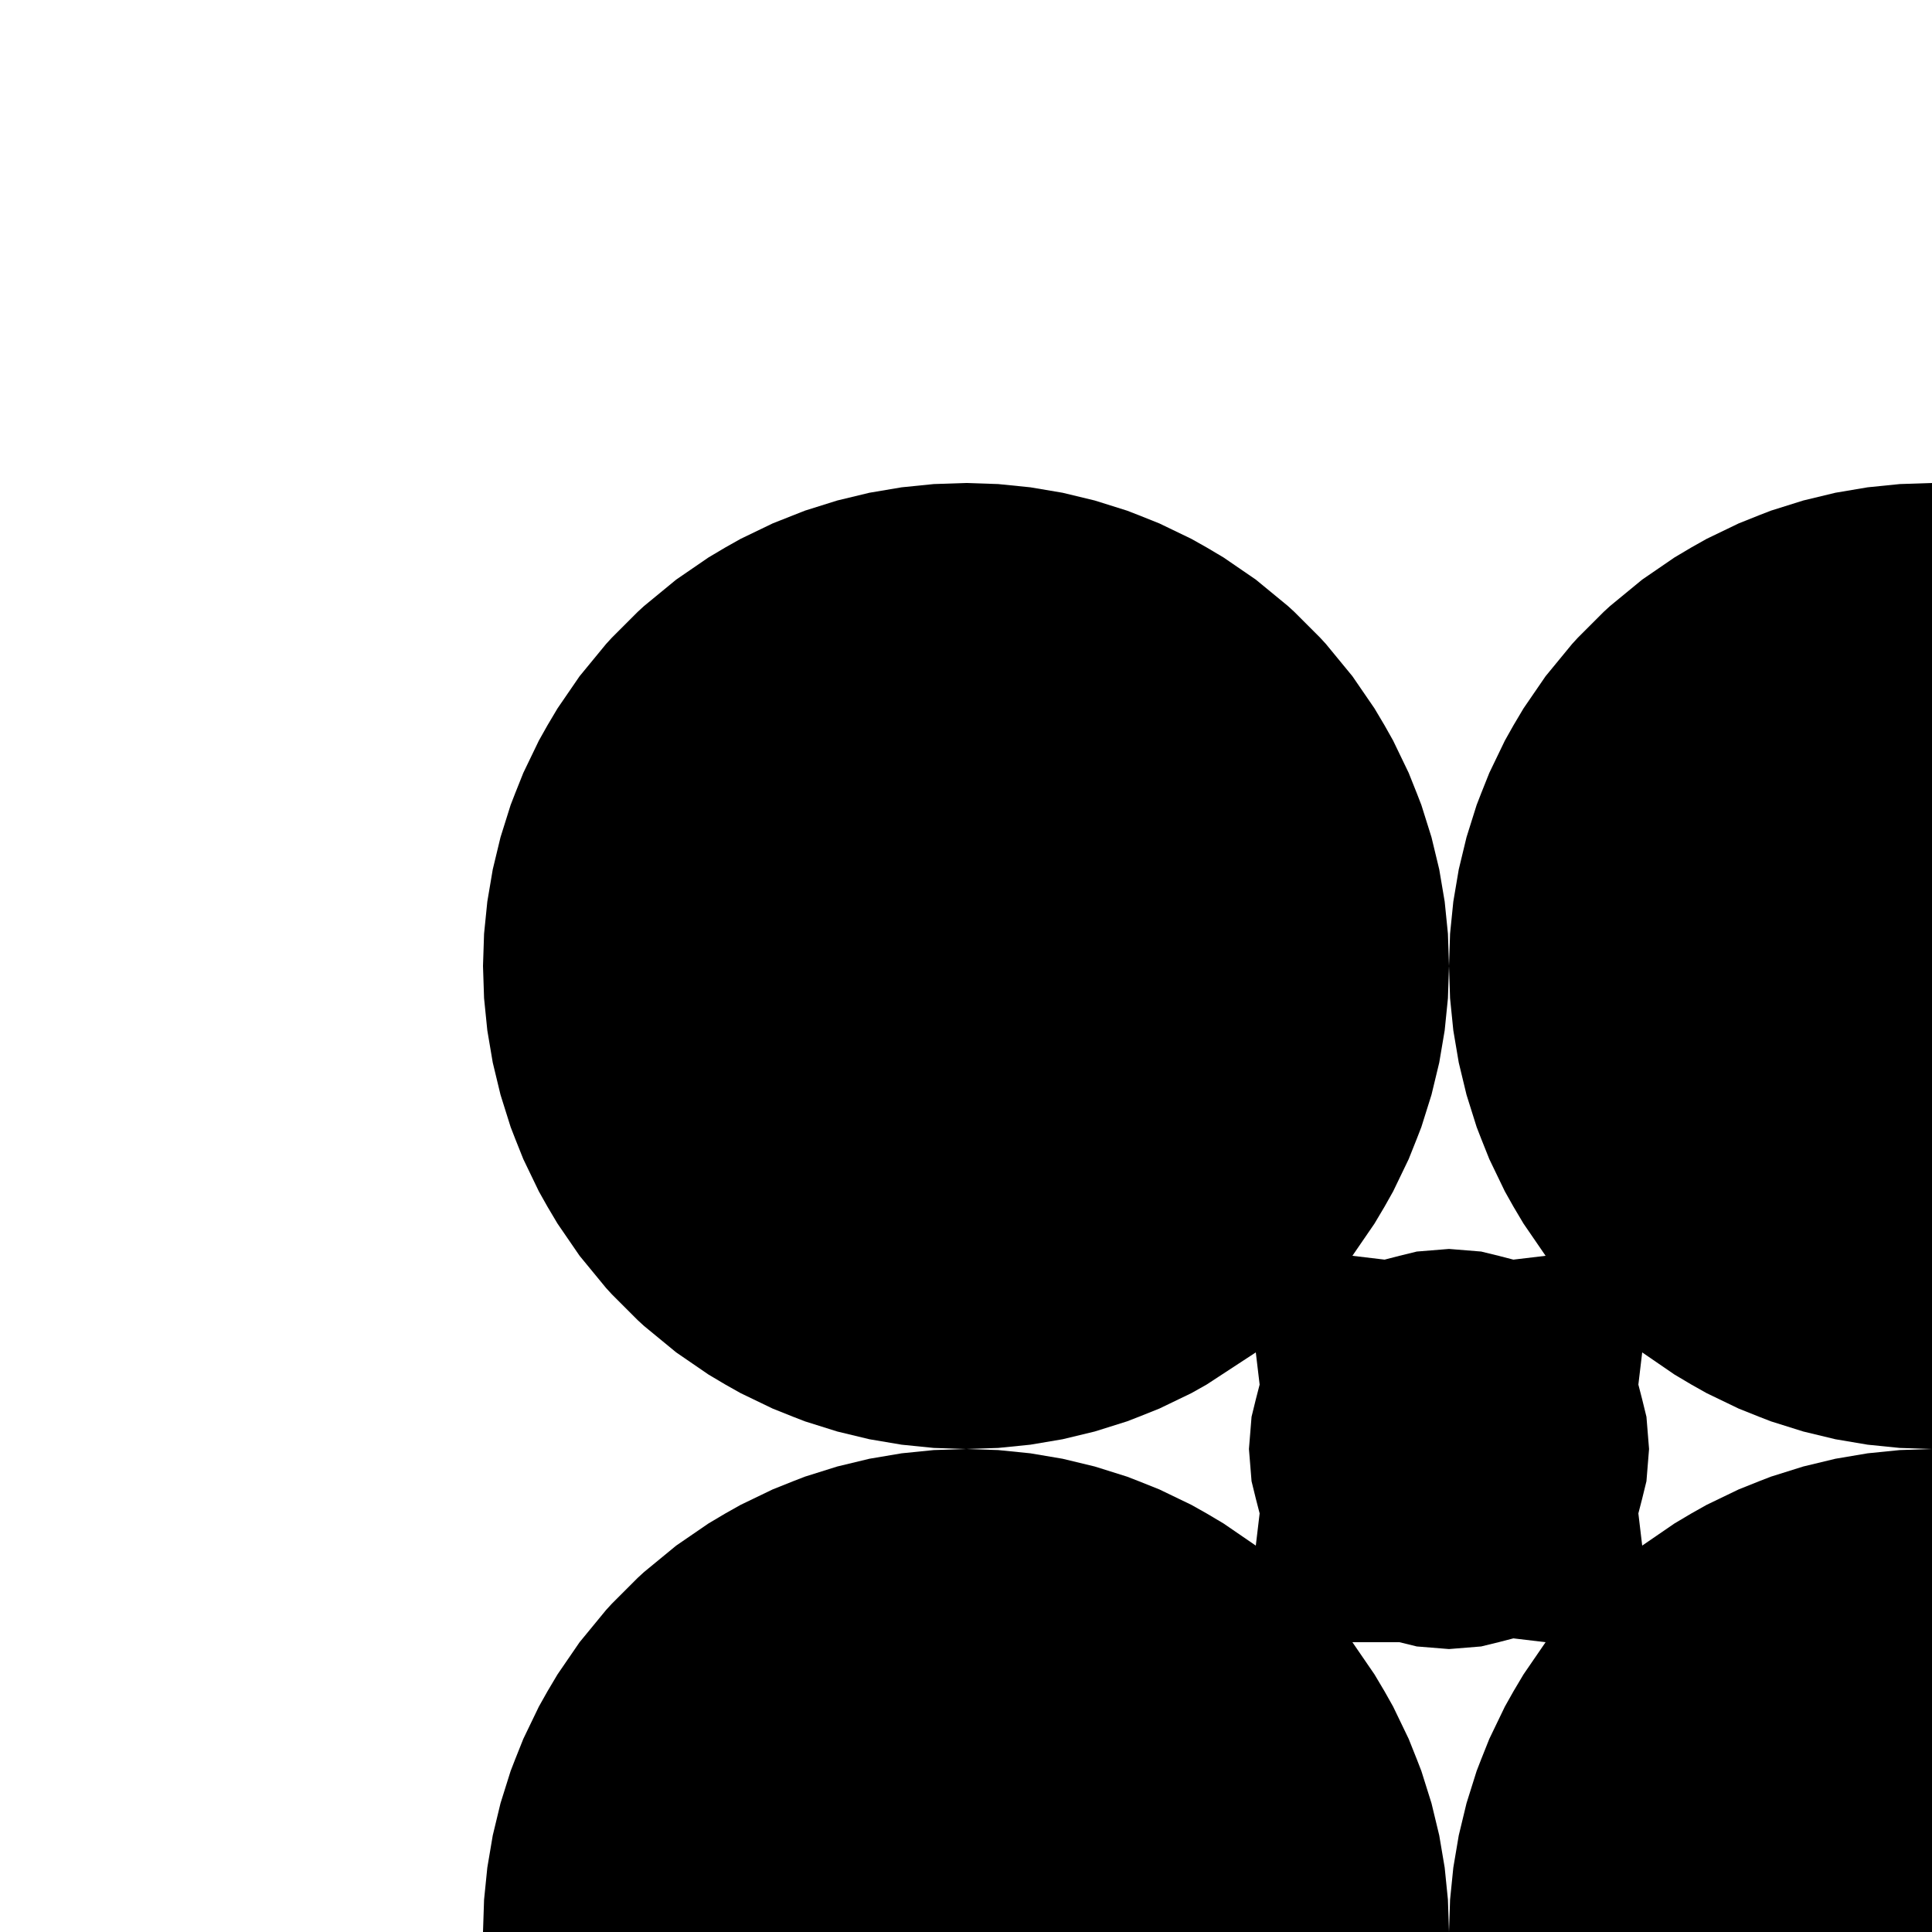
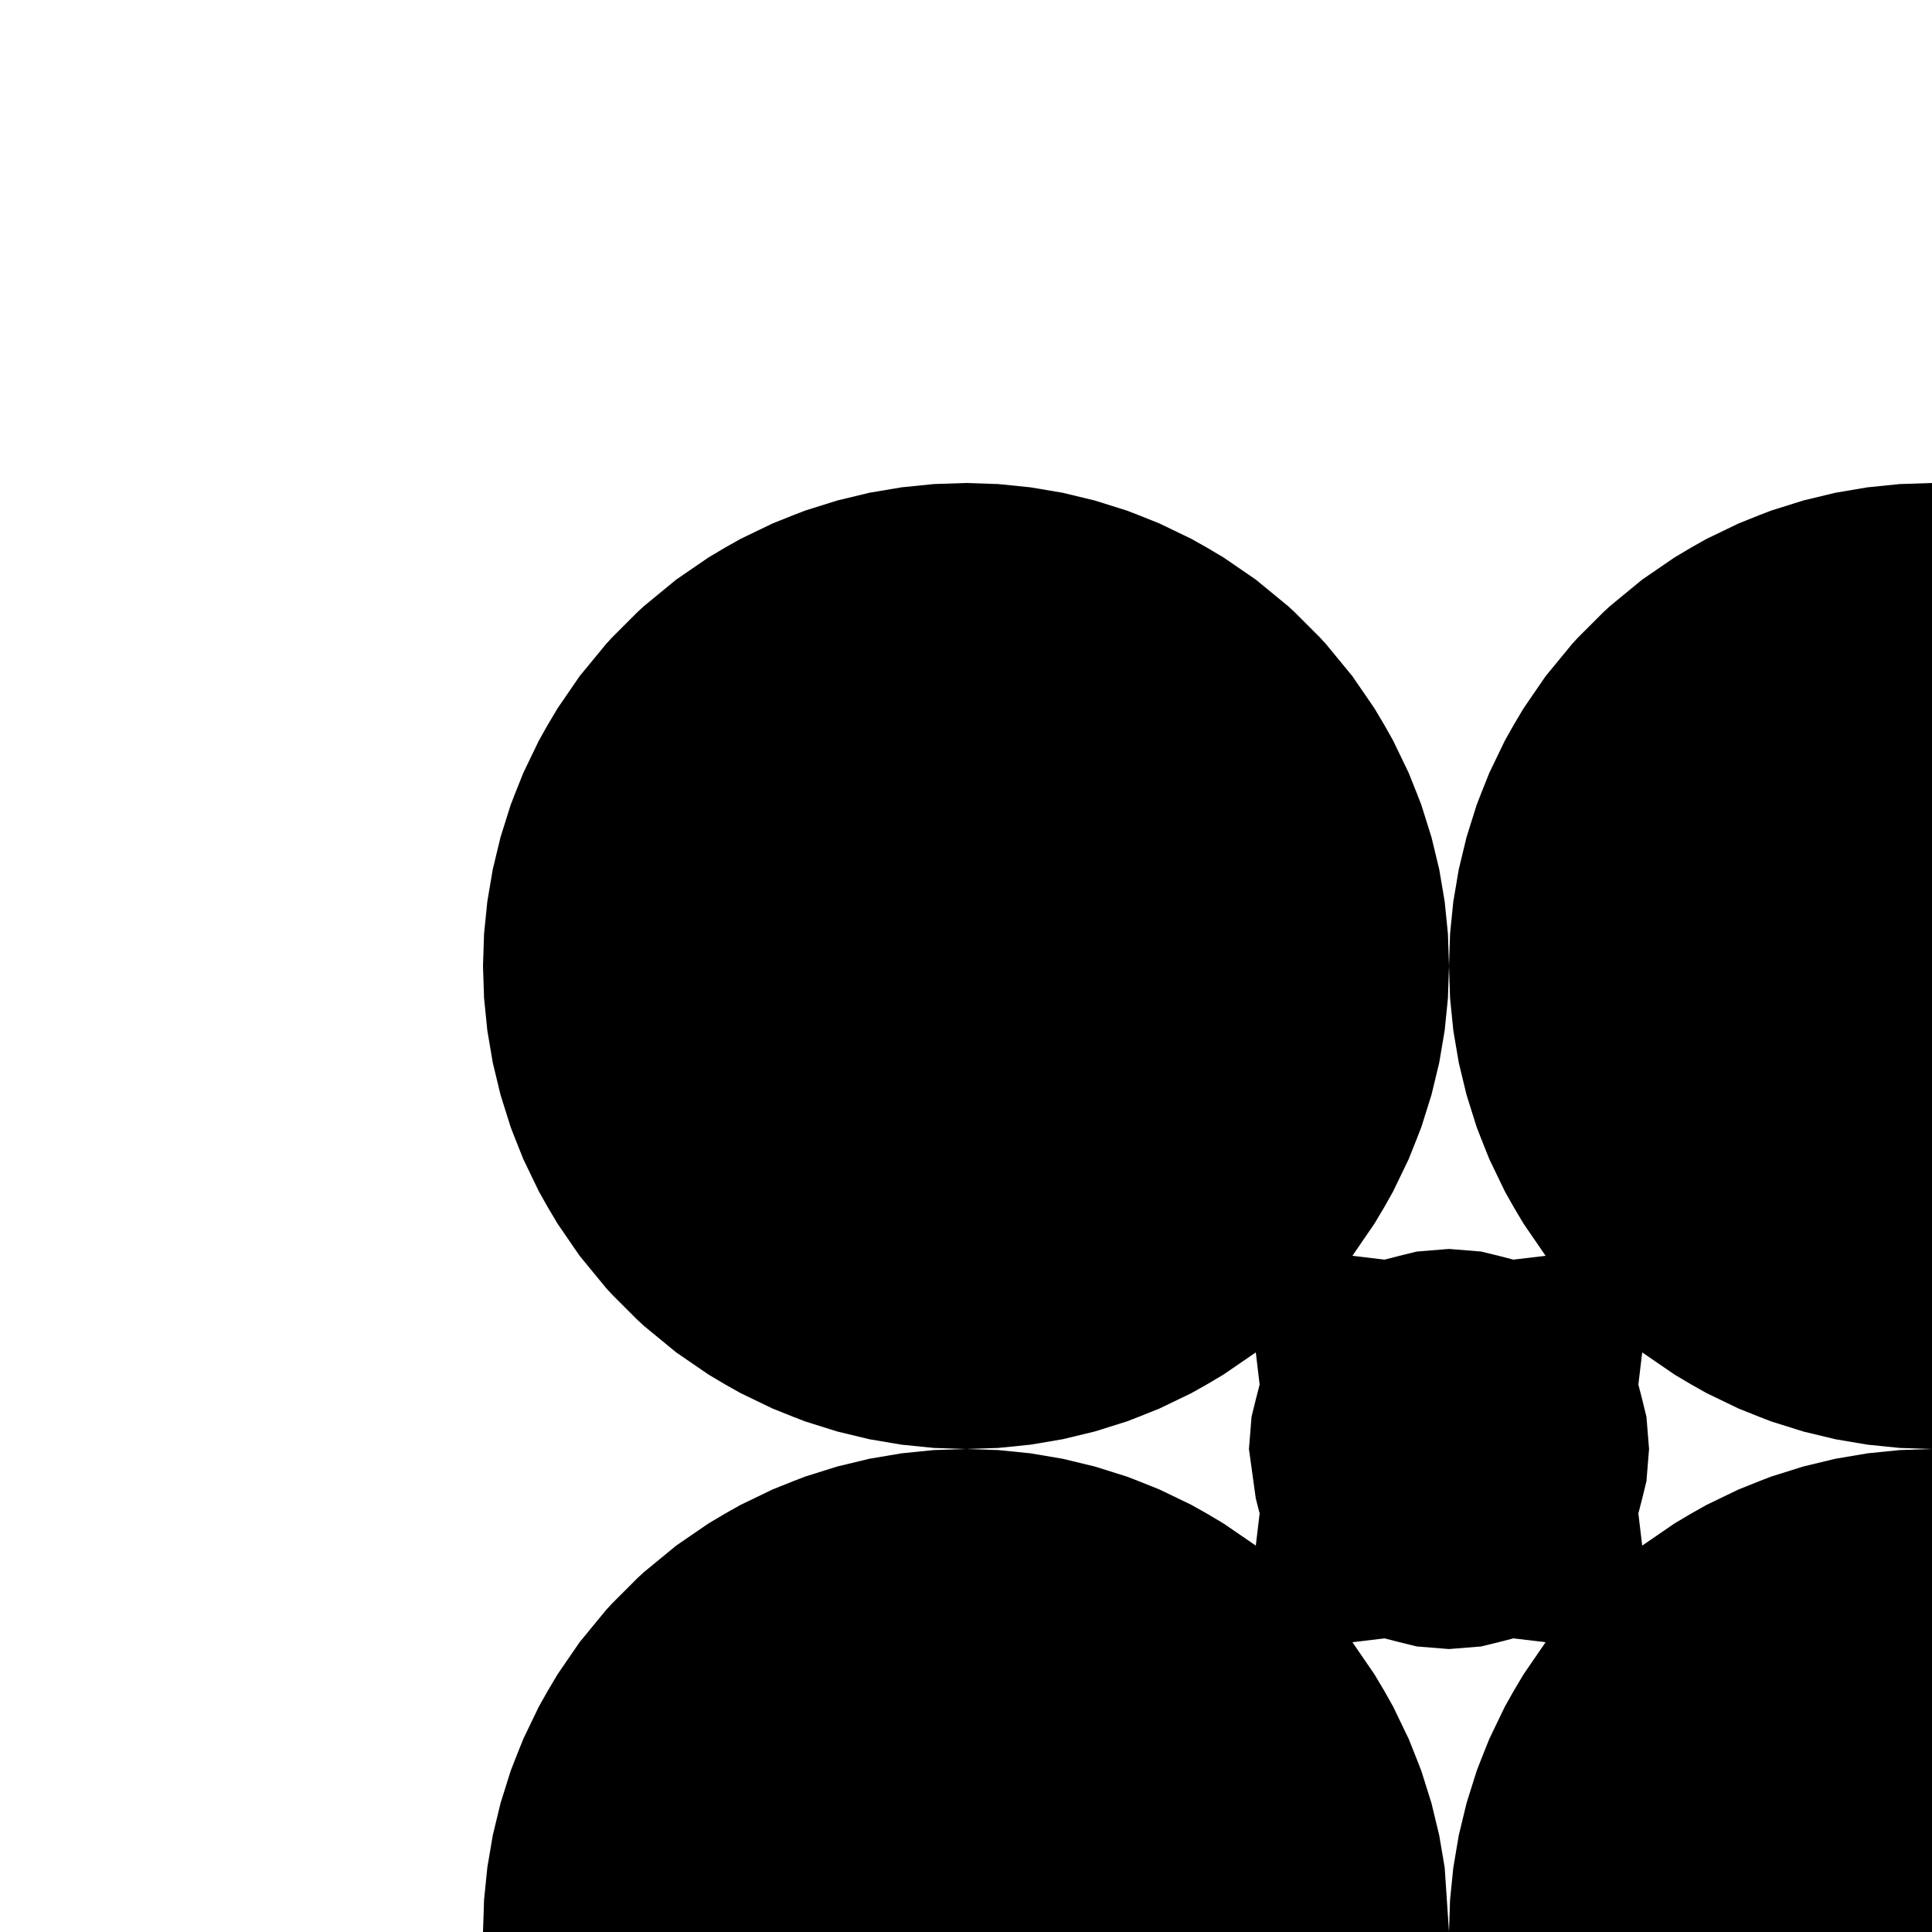
<svg xmlns="http://www.w3.org/2000/svg" viewbox="0 0 88 88">
-   <path fill-rule="evenodd" d="  M42 51  L42 51  L42.686 52  L43 52.529  L43.265 53  L43.747 54  L44 54.634  L44.142 55  L44.456 56  L44.697 57  L44.866 58  L44.967 59  L45 60  L45.033 59  L45.134 58  L45.303 57  L45.544 56  L45.858 55  L46 54.634  L46.253 54  L46.735 53  L47 52.529  L47.314 52  L48 51  L47 50.881  L46.539 51  L46 51.132  L45 51.213  L44 51.132  L43.461 51  Z  M37.471 43  L37.471 43  L37 43.265  L36 43.747  L35.366 44  L35 44.142  L34 44.456  L33 44.697  L32 44.866  L31 44.967  L30 45  L31 45.033  L32 45.134  L33 45.303  L34 45.544  L35 45.858  L35.366 46  L36 46.253  L37 46.735  L37.471 47  L38 47.314  L39 48  L39.119 47  L39 46.539  L38.868 46  L38.787 45  L38.868 44  L39 43.461  L39.119 43  L39 42  Z  M25 15.858  L25 15.858  L26 15.544  L27 15.303  L28 15.134  L29 15.033  L30 15  L31 15.033  L32 15.134  L33 15.303  L34 15.544  L35 15.858  L35.366 16  L36 16.253  L37 16.735  L37.471 17  L38 17.314  L39 18  L40 18.822  L40.194 19  L41 19.806  L41.178 20  L42 21  L42.686 22  L43 22.529  L43.265 23  L43.747 24  L44 24.634  L44.142 25  L44.456 26  L44.697 27  L44.866 28  L44.967 29  L45 30  L44.967 31  L44.866 32  L44.697 33  L44.456 34  L44.142 35  L44 35.366  L43.747 36  L43.265 37  L43 37.471  L42.686 38  L42 39  L43 39.119  L43.461 39  L44 38.868  L45 38.787  L46 38.868  L46.539 39  L47 39.119  L48 39  L47.314 38  L47 37.471  L46.735 37  L46.253 36  L46 35.366  L45.858 35  L45.544 34  L45.303 33  L45.134 32  L45.033 31  L45 30  L45.033 29  L45.134 28  L45.303 27  L45.544 26  L45.858 25  L46 24.634  L46.253 24  L46.735 23  L47 22.529  L47.314 22  L48 21  L48.822 20  L49 19.806  L49.806 19  L50 18.822  L51 18  L52 17.314  L52.529 17  L53 16.735  L54 16.253  L54.634 16  L55 15.858  L56 15.544  L57 15.303  L58 15.134  L59 15.033  L60 15  L61 15.033  L62 15.134  L63 15.303  L64 15.544  L65 15.858  L65.366 16  L66 16.253  L67 16.735  L67.471 17  L68 17.314  L69 18  L70 18.822  L70.194 19  L71 19.806  L71.178 20  L72 21  L72.686 22  L73 22.529  L73.265 23  L73.747 24  L74 24.634  L74.142 25  L74.456 26  L74.697 27  L74.866 28  L74.967 29  L75 30  L74.967 31  L74.866 32  L74.697 33  L74.456 34  L74.142 35  L74 35.366  L73.747 36  L73.265 37  L73 37.471  L72.686 38  L72 39  L71.178 40  L71 40.194  L70.194 41  L70 41.178  L69 42  L68 42.686  L67.471 43  L67 43.265  L66 43.747  L65.366 44  L65 44.142  L64 44.456  L63 44.697  L62 44.866  L61 44.967  L60 45  L59 44.967  L58 44.866  L57 44.697  L56 44.456  L55 44.142  L54.634 44  L54 43.747  L53 43.265  L52.529 43  L52 42.686  L51 42  L50.881 43  L51 43.461  L51.132 44  L51.213 45  L51.132 46  L51 46.539  L50.881 47  L51 48  L52 47.314  L52.529 47  L53 46.735  L54 46.253  L54.634 46  L55 45.858  L56 45.544  L57 45.303  L58 45.134  L59 45.033  L60 45  L61 45.033  L62 45.134  L63 45.303  L64 45.544  L65 45.858  L65.366 46  L66 46.253  L67 46.735  L67.471 47  L68 47.314  L69 48  L70 48.822  L70.194 49  L71 49.806  L71.178 50  L72 51  L72.686 52  L73 52.529  L73.265 53  L73.747 54  L74 54.634  L74.142 55  L74.456 56  L74.697 57  L74.866 58  L74.967 59  L75 60  L74.967 61  L74.866 62  L74.697 63  L74.456 64  L74.142 65  L74 65.366  L73.747 66  L73.265 67  L73 67.471  L72.686 68  L72 69  L71.178 70  L71 70.194  L70.194 71  L70 71.178  L69 72  L68 72.686  L67.471 73  L67 73.265  L66 73.747  L65.366 74  L65 74.142  L64 74.456  L63 74.697  L62 74.866  L61 74.967  L60 75  L59 74.967  L58 74.866  L57 74.697  L56 74.456  L55 74.142  L54.634 74  L54 73.747  L53 73.265  L52.529 73  L52 72.686  L51 72  L50 71.178  L49.806 71  L49 70.194  L48.822 70  L48 69  L47.314 68  L47 67.471  L46.735 67  L46.253 66  L46 65.366  L45.858 65  L45.544 64  L45.303 63  L45.134 62  L45.033 61  L45 60  L44.967 61  L44.866 62  L44.697 63  L44.456 64  L44.142 65  L44 65.366  L43.747 66  L43.265 67  L43 67.471  L42.686 68  L42 69  L41.178 70  L41 70.194  L40.194 71  L40 71.178  L39 72  L38 72.686  L37.471 73  L37 73.265  L36 73.747  L35.366 74  L35 74.142  L34 74.456  L33 74.697  L32 74.866  L31 74.967  L30 75  L29 74.967  L28 74.866  L27 74.697  L26 74.456  L25 74.142  L24.634 74  L24 73.747  L23 73.265  L22.529 73  L22 72.686  L21 72  L20 71.178  L19.806 71  L19 70.194  L18.822 70  L18 69  L17.314 68  L17 67.471  L16.735 67  L16.253 66  L16 65.366  L15.858 65  L15.544 64  L15.303 63  L15.134 62  L15.033 61  L15 60  L15.033 59  L15.134 58  L15.303 57  L15.544 56  L15.858 55  L16 54.634  L16.253 54  L16.735 53  L17 52.529  L17.314 52  L18 51  L18.822 50  L19 49.806  L19.806 49  L20 48.822  L21 48  L22 47.314  L22.529 47  L23 46.735  L24 46.253  L24.634 46  L25 45.858  L26 45.544  L27 45.303  L28 45.134  L29 45.033  L30 45  L29 44.967  L28 44.866  L27 44.697  L26 44.456  L25 44.142  L24.634 44  L24 43.747  L23 43.265  L22.529 43  L22 42.686  L21 42  L20 41.178  L19.806 41  L19 40.194  L18.822 40  L18 39  L17.314 38  L17 37.471  L16.735 37  L16.253 36  L16 35.366  L15.858 35  L15.544 34  L15.303 33  L15.134 32  L15.033 31  L15 30  L15.033 29  L15.134 28  L15.303 27  L15.544 26  L15.858 25  L16 24.634  L16.253 24  L16.735 23  L17 22.529  L17.314 22  L18 21  L18.822 20  L19 19.806  L19.806 19  L20 18.822  L21 18  L22 17.314  L22.529 17  L23 16.735  L24 16.253  Z  " style="fill:black; stroke:none; stroke-width:0" />
+   <path fill-rule="evenodd" d="  M45 60  L45 60  L45.033 59  L45.134 58  L45.303 57  L45.544 56  L45.858 55  L46 54.634  L46.253 54  L46.735 53  L47 52.529  L47.314 52  L48 51  L47 50.881  L46.539 51  L46 51.132  L45 51.213  L44 51.132  L43.461 51  L43 50.881  L42 51  L42.686 52  L43 52.529  L43.265 53  L43.747 54  L44 54.634  L44.142 55  L44.456 56  L44.697 57  L44.866 58  Z  M38.787 45  L38.787 45  L38.868 44  L39 43.461  L39.119 43  L39 42  L38 42.686  L37.471 43  L37 43.265  L36 43.747  L35.366 44  L35 44.142  L34 44.456  L33 44.697  L32 44.866  L31 44.967  L30 45  L31 45.033  L32 45.134  L33 45.303  L34 45.544  L35 45.858  L35.366 46  L36 46.253  L37 46.735  L37.471 47  L38 47.314  L39 48  L39.119 47  L39 46.539  Z  M37.471 73  L37.471 73  L37 73.265  L36 73.747  L35.366 74  L35 74.142  L34 74.456  L33 74.697  L32 74.866  L31 74.967  L30 75  L29 74.967  L28 74.866  L27 74.697  L26 74.456  L25 74.142  L24.634 74  L24 73.747  L23 73.265  L22.529 73  L22 72.686  L21 72  L20 71.178  L19.806 71  L19 70.194  L18.822 70  L18 69  L17.314 68  L17 67.471  L16.735 67  L16.253 66  L16 65.366  L15.858 65  L15.544 64  L15.303 63  L15.134 62  L15.033 61  L15 60  L15.033 59  L15.134 58  L15.303 57  L15.544 56  L15.858 55  L16 54.634  L16.253 54  L16.735 53  L17 52.529  L17.314 52  L18 51  L18.822 50  L19 49.806  L19.806 49  L20 48.822  L21 48  L22 47.314  L22.529 47  L23 46.735  L24 46.253  L24.634 46  L25 45.858  L26 45.544  L27 45.303  L28 45.134  L29 45.033  L30 45  L29 44.967  L28 44.866  L27 44.697  L26 44.456  L25 44.142  L24.634 44  L24 43.747  L23 43.265  L22.529 43  L22 42.686  L21 42  L20 41.178  L19.806 41  L19 40.194  L18.822 40  L18 39  L17.314 38  L17 37.471  L16.735 37  L16.253 36  L16 35.366  L15.858 35  L15.544 34  L15.303 33  L15.134 32  L15.033 31  L15 30  L15.033 29  L15.134 28  L15.303 27  L15.544 26  L15.858 25  L16 24.634  L16.253 24  L16.735 23  L17 22.529  L17.314 22  L18 21  L18.822 20  L19 19.806  L19.806 19  L20 18.822  L21 18  L22 17.314  L22.529 17  L23 16.735  L24 16.253  L24.634 16  L25 15.858  L26 15.544  L27 15.303  L28 15.134  L29 15.033  L30 15  L31 15.033  L32 15.134  L33 15.303  L34 15.544  L35 15.858  L35.366 16  L36 16.253  L37 16.735  L37.471 17  L38 17.314  L39 18  L40 18.822  L40.194 19  L41 19.806  L41.178 20  L42 21  L42.686 22  L43 22.529  L43.265 23  L43.747 24  L44 24.634  L44.142 25  L44.456 26  L44.697 27  L44.866 28  L44.967 29  L45 30  L44.967 31  L44.866 32  L44.697 33  L44.456 34  L44.142 35  L44 35.366  L43.747 36  L43.265 37  L43 37.471  L42.686 38  L42 39  L43 39.119  L43.461 39  L44 38.868  L45 38.787  L46 38.868  L46.539 39  L47 39.119  L48 39  L47.314 38  L47 37.471  L46.735 37  L46.253 36  L46 35.366  L45.858 35  L45.544 34  L45.303 33  L45.134 32  L45.033 31  L45 30  L45.033 29  L45.134 28  L45.303 27  L45.544 26  L45.858 25  L46 24.634  L46.253 24  L46.735 23  L47 22.529  L47.314 22  L48 21  L48.822 20  L49 19.806  L49.806 19  L50 18.822  L51 18  L52 17.314  L52.529 17  L53 16.735  L54 16.253  L54.634 16  L55 15.858  L56 15.544  L57 15.303  L58 15.134  L59 15.033  L60 15  L61 15.033  L62 15.134  L63 15.303  L64 15.544  L65 15.858  L65.366 16  L66 16.253  L67 16.735  L67.471 17  L68 17.314  L69 18  L70 18.822  L70.194 19  L71 19.806  L71.178 20  L72 21  L72.686 22  L73 22.529  L73.265 23  L73.747 24  L74 24.634  L74.142 25  L74.456 26  L74.697 27  L74.866 28  L74.967 29  L75 30  L74.967 31  L74.866 32  L74.697 33  L74.456 34  L74.142 35  L74 35.366  L73.747 36  L73.265 37  L73 37.471  L72.686 38  L72 39  L71.178 40  L71 40.194  L70.194 41  L70 41.178  L69 42  L68 42.686  L67.471 43  L67 43.265  L66 43.747  L65.366 44  L65 44.142  L64 44.456  L63 44.697  L62 44.866  L61 44.967  L60 45  L59 44.967  L58 44.866  L57 44.697  L56 44.456  L55 44.142  L54.634 44  L54 43.747  L53 43.265  L52.529 43  L52 42.686  L51 42  L50.881 43  L51 43.461  L51.132 44  L51.213 45  L51.132 46  L51 46.539  L50.881 47  L51 48  L52 47.314  L52.529 47  L53 46.735  L54 46.253  L54.634 46  L55 45.858  L56 45.544  L57 45.303  L58 45.134  L59 45.033  L60 45  L61 45.033  L62 45.134  L63 45.303  L64 45.544  L65 45.858  L65.366 46  L66 46.253  L67 46.735  L67.471 47  L68 47.314  L69 48  L70 48.822  L70.194 49  L71 49.806  L71.178 50  L72 51  L72.686 52  L73 52.529  L73.265 53  L73.747 54  L74 54.634  L74.142 55  L74.456 56  L74.697 57  L74.866 58  L74.967 59  L75 60  L74.967 61  L74.866 62  L74.697 63  L74.456 64  L74.142 65  L74 65.366  L73.747 66  L73.265 67  L73 67.471  L72.686 68  L72 69  L71.178 70  L71 70.194  L70.194 71  L70 71.178  L69 72  L68 72.686  L67.471 73  L67 73.265  L66 73.747  L65.366 74  L65 74.142  L64 74.456  L63 74.697  L62 74.866  L61 74.967  L60 75  L59 74.967  L58 74.866  L57 74.697  L56 74.456  L55 74.142  L54.634 74  L54 73.747  L53 73.265  L52.529 73  L52 72.686  L51 72  L50 71.178  L49.806 71  L49 70.194  L48.822 70  L48 69  L47.314 68  L47 67.471  L46.735 67  L46.253 66  L46 65.366  L45.858 65  L45.544 64  L45.303 63  L45.134 62  L45.033 61  L45 60  L44.967 61  L44.866 62  L44.697 63  L44.456 64  L44.142 65  L44 65.366  L43.747 66  L43.265 67  L43 67.471  L42.686 68  L42 69  L41.178 70  L41 70.194  L40.194 71  L40 71.178  L39 72  Z  " style="fill:black; stroke:none; stroke-width:0" />
</svg>
